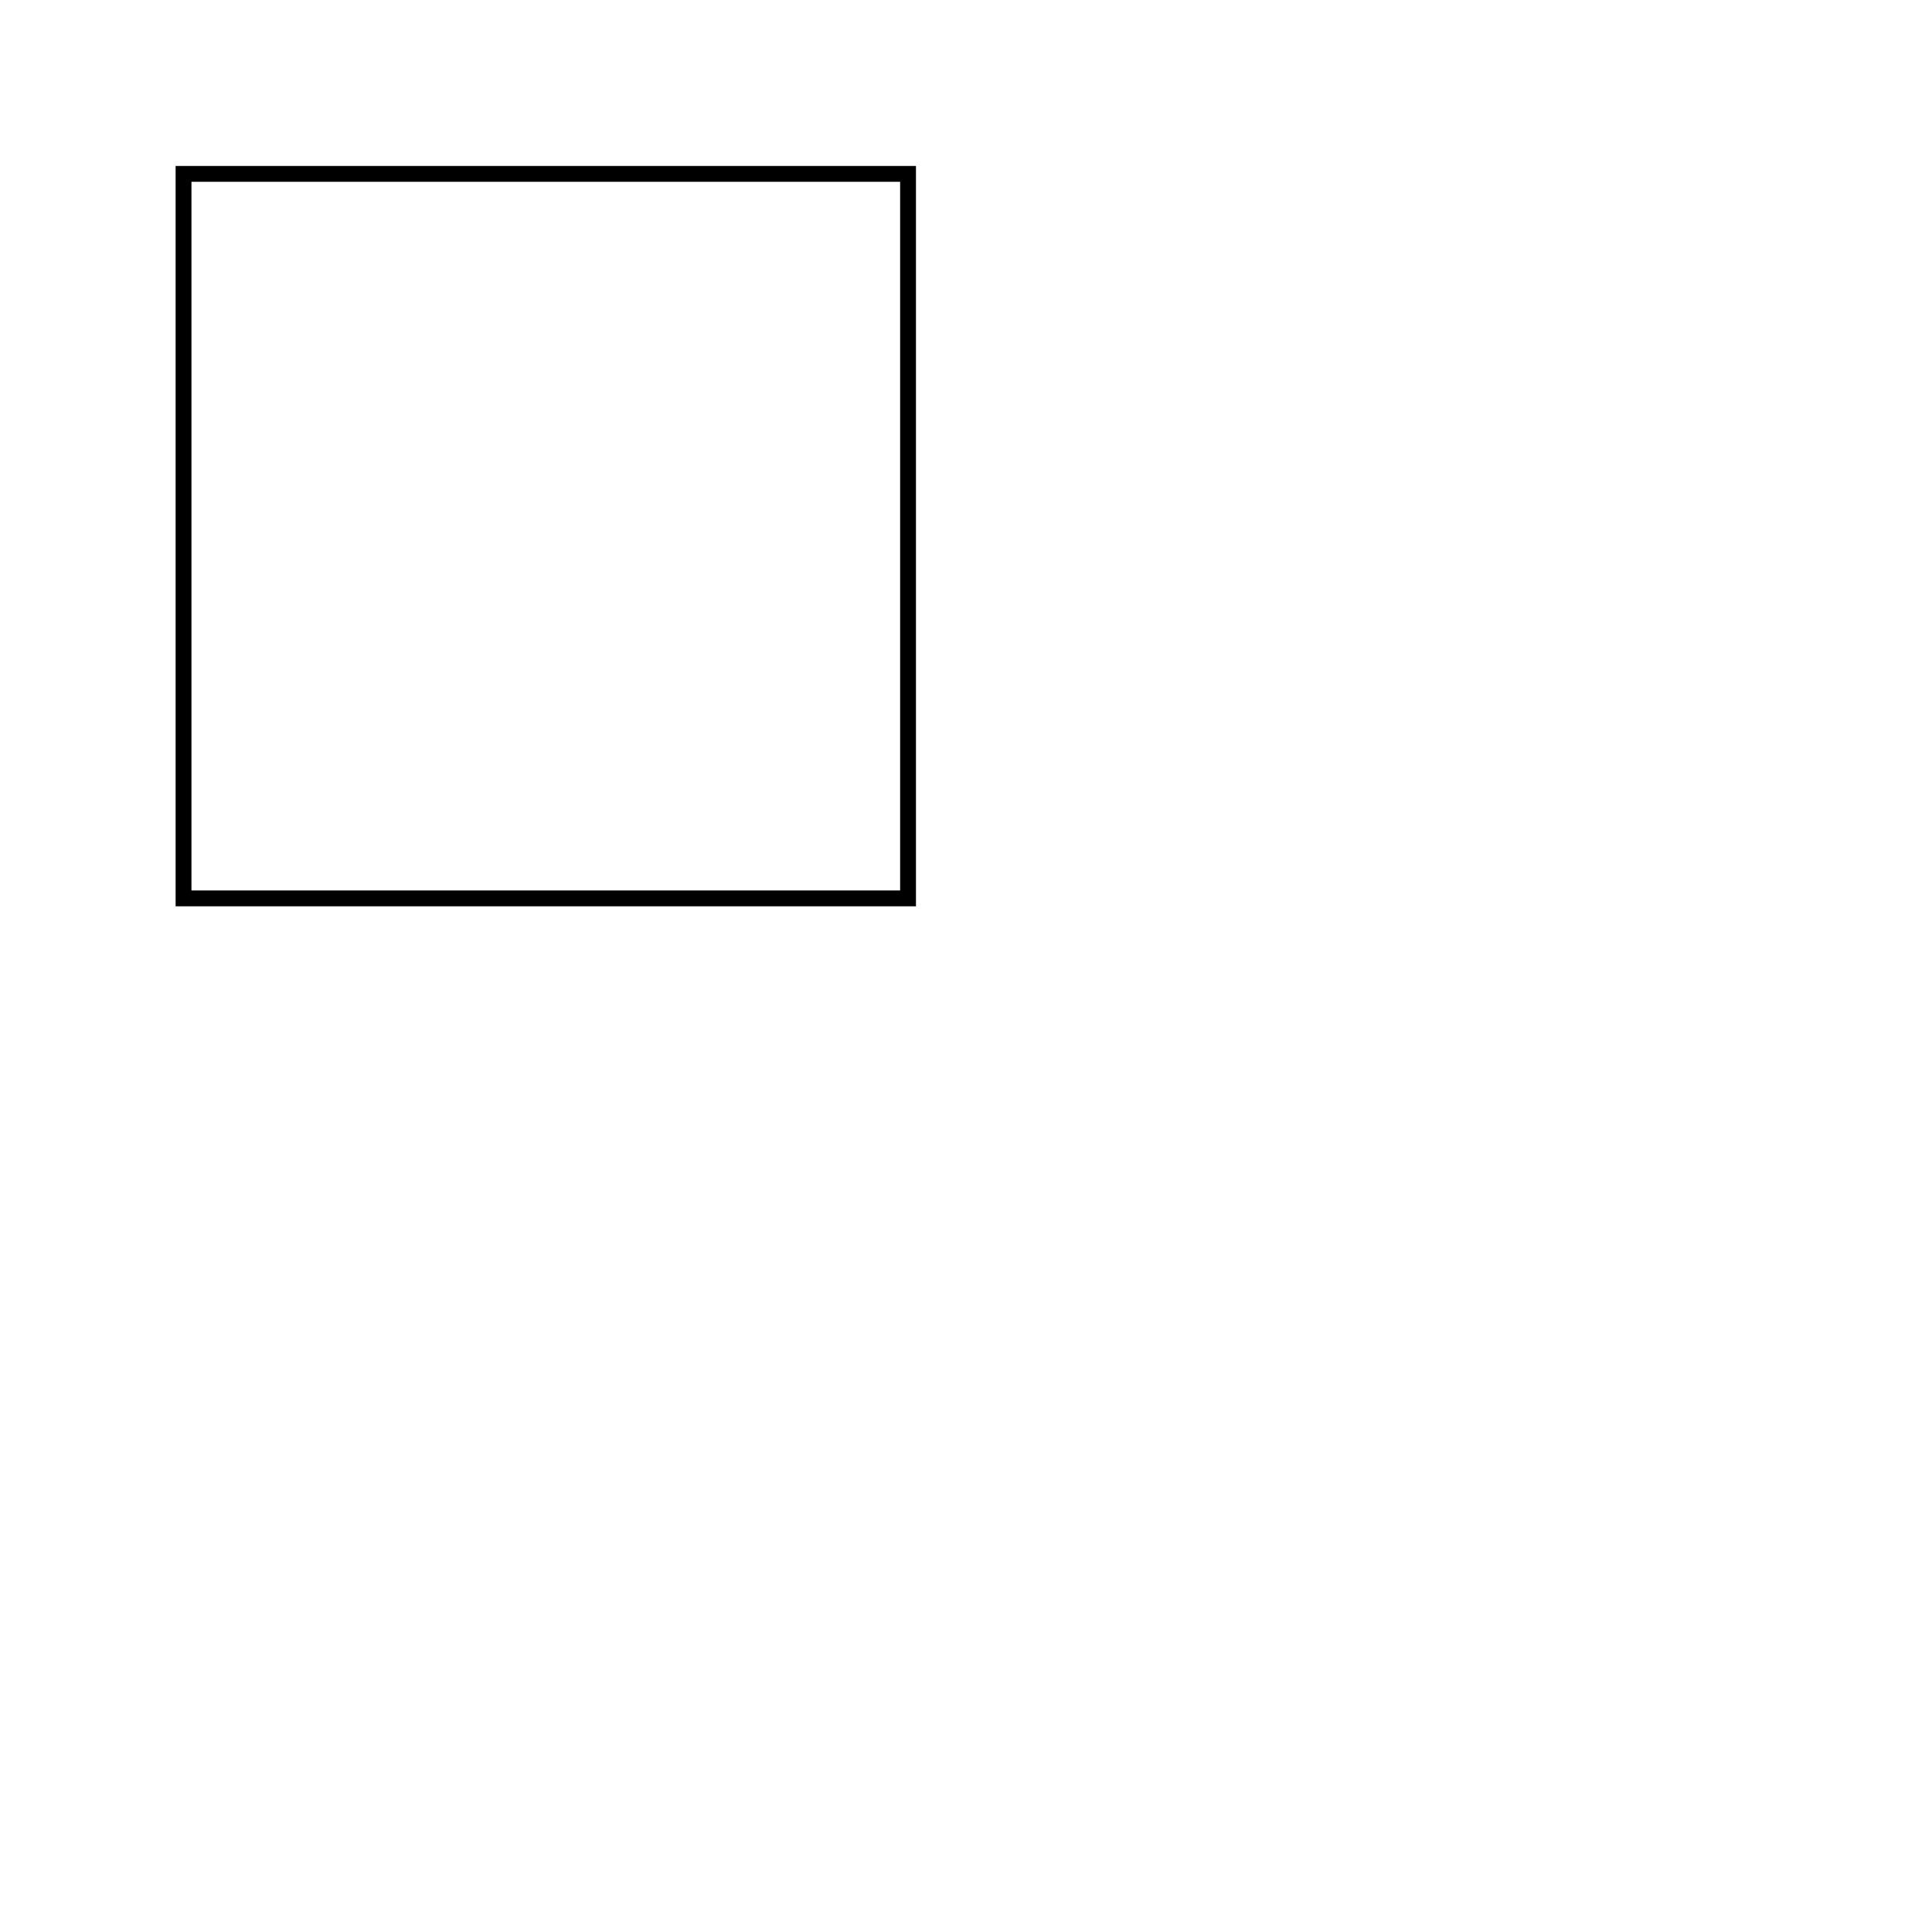
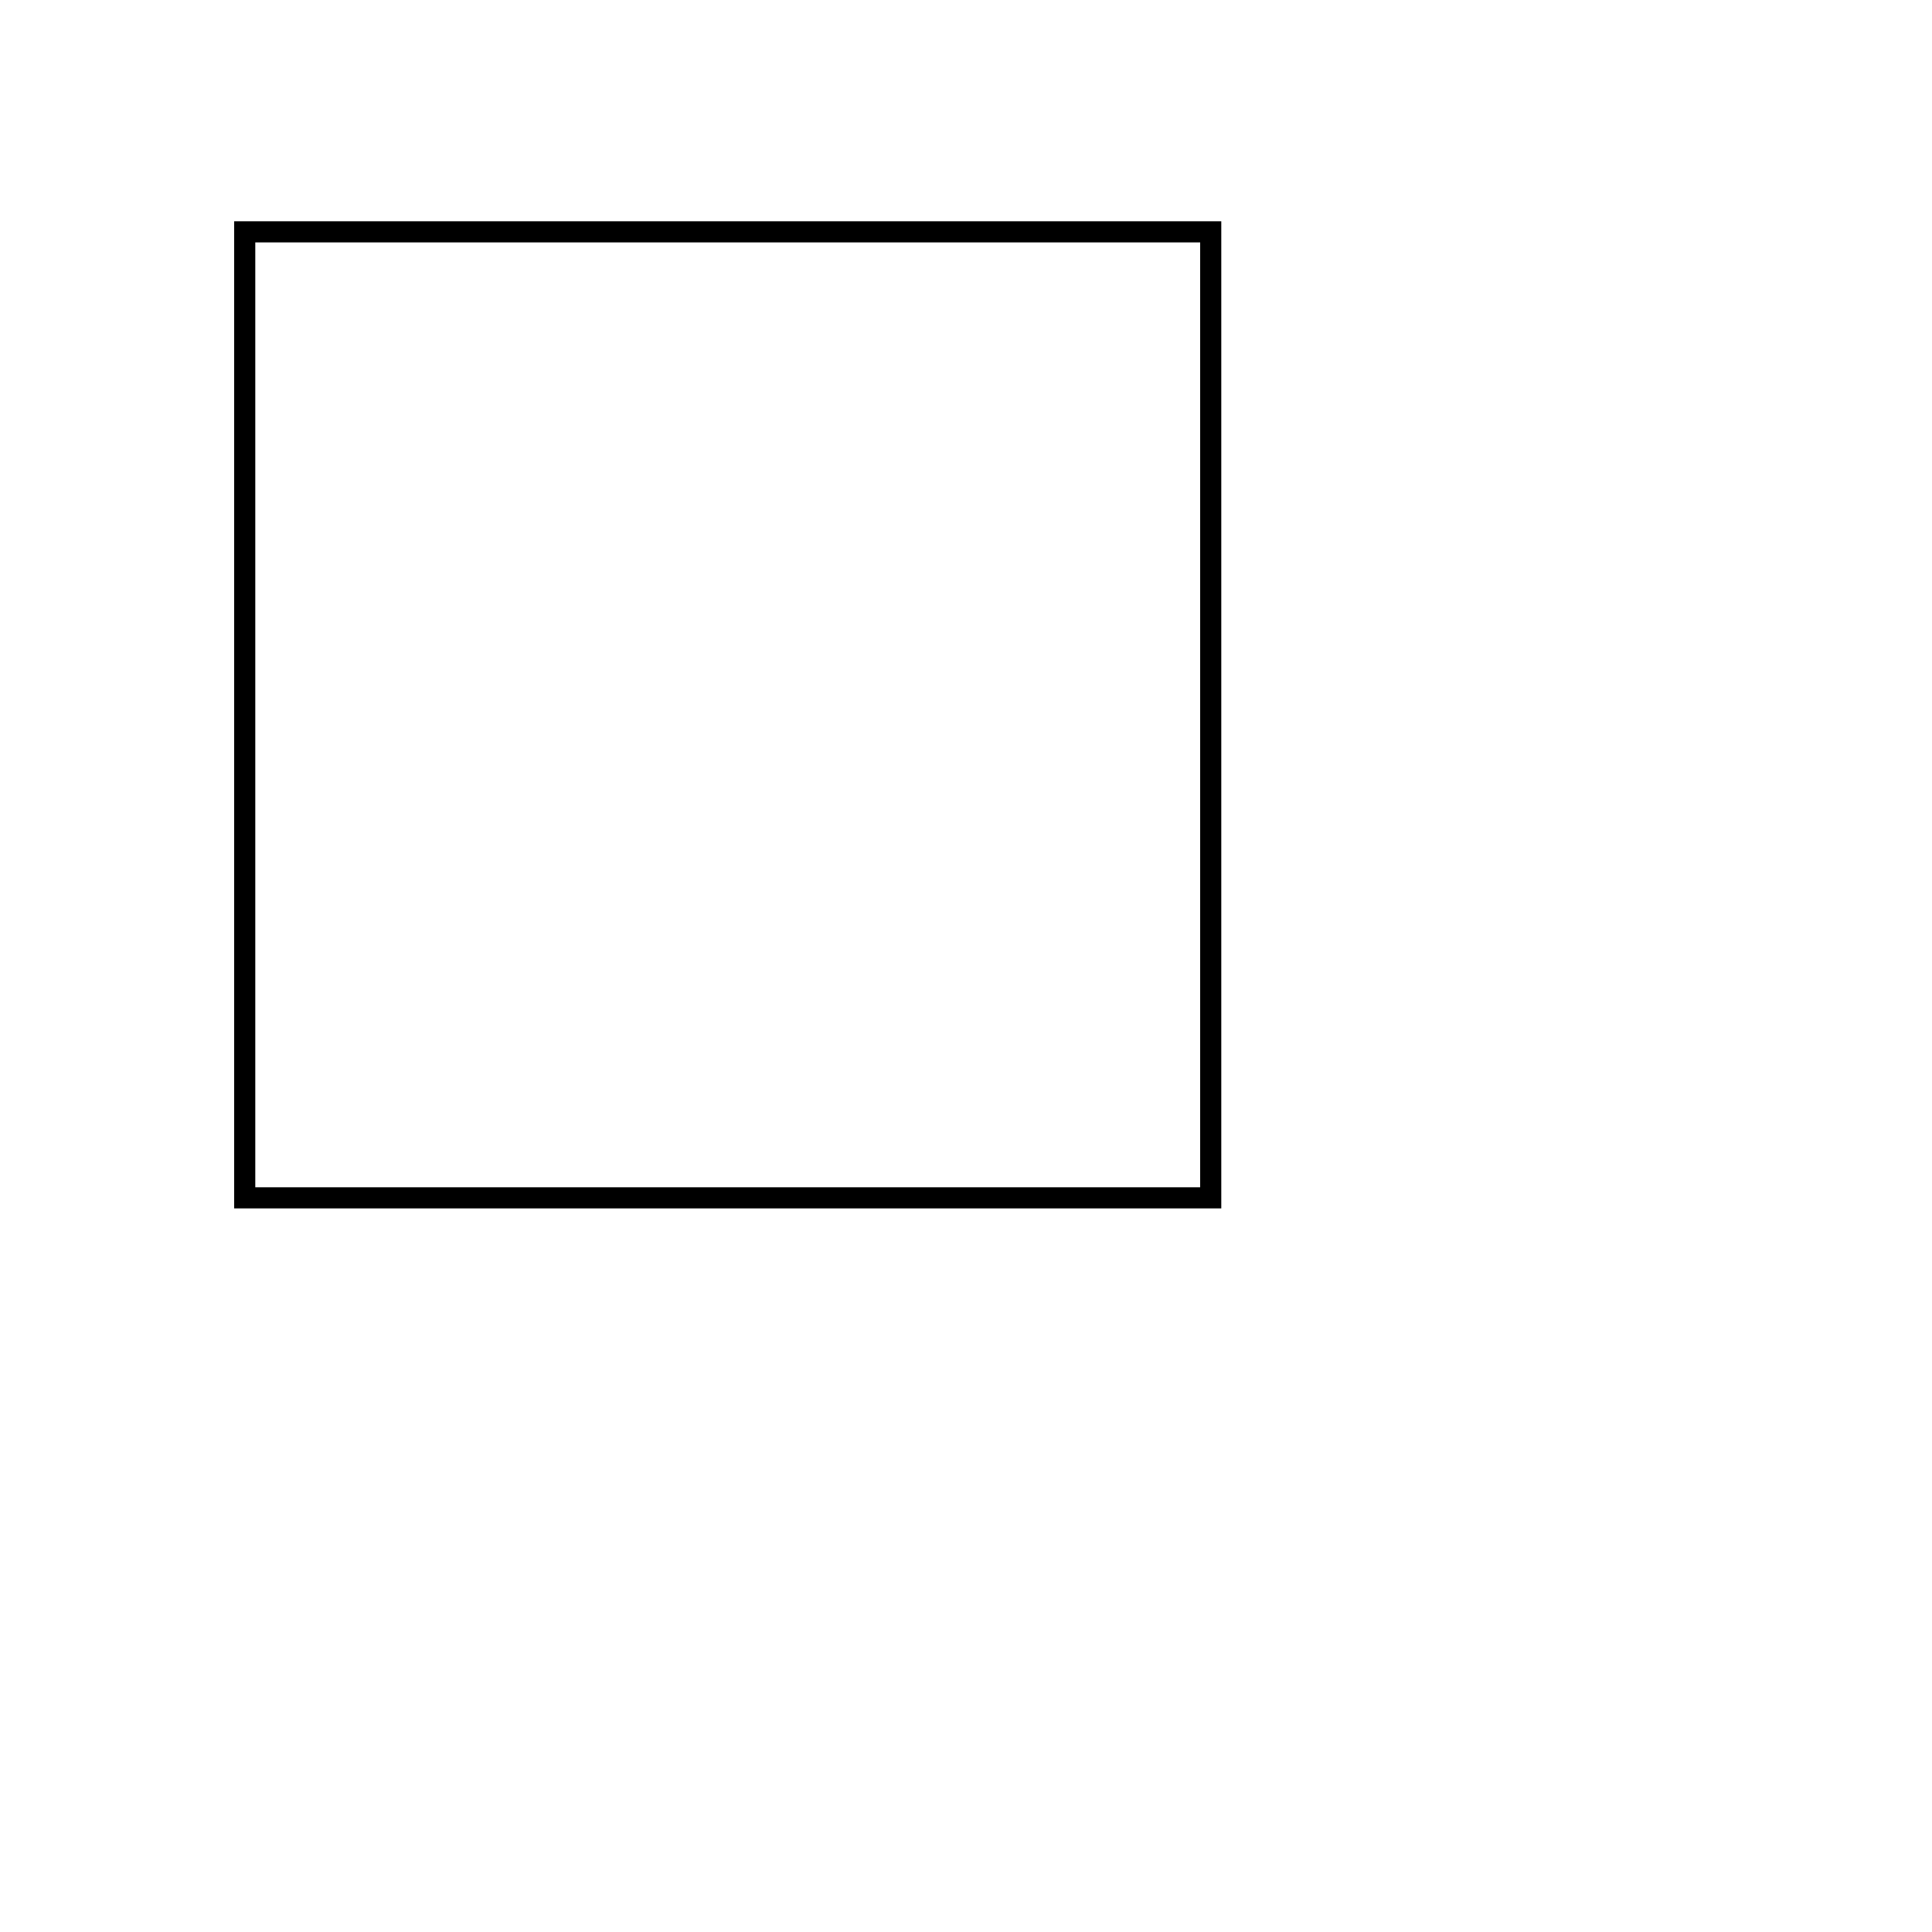
- <svg xmlns="http://www.w3.org/2000/svg" version="1.1" viewBox="0 0 400 400">
+ <svg xmlns="http://www.w3.org/2000/svg" version="1.1" viewBox="0 0 300 300">
  <path d="M 38.000 36.000 L 188.00 36.000 L 188.00 186.00 L 38.000 186.00  Z" stroke="#000" stroke-width="3.279" fill="none" />
</svg>
